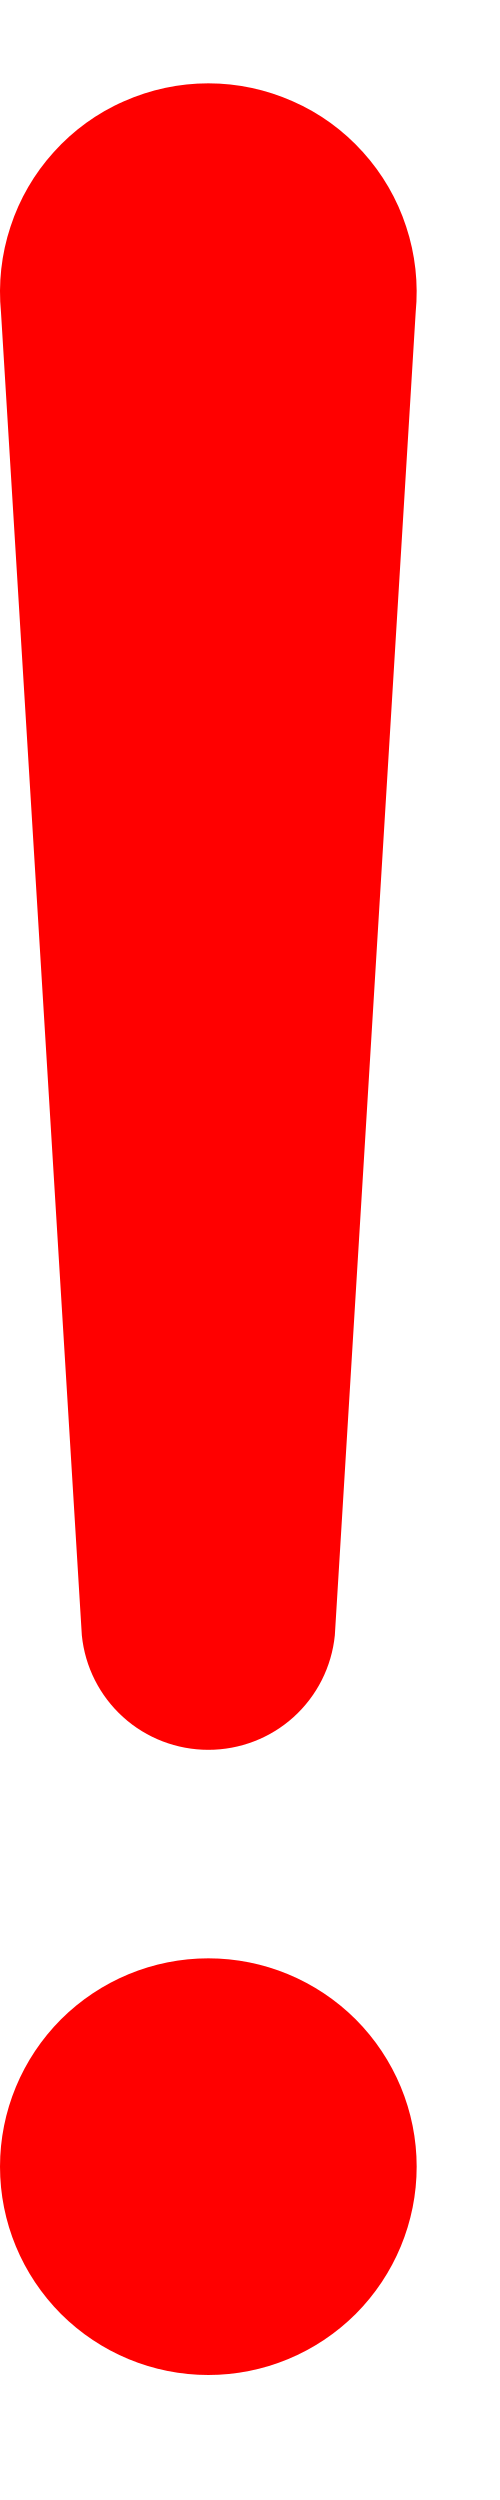
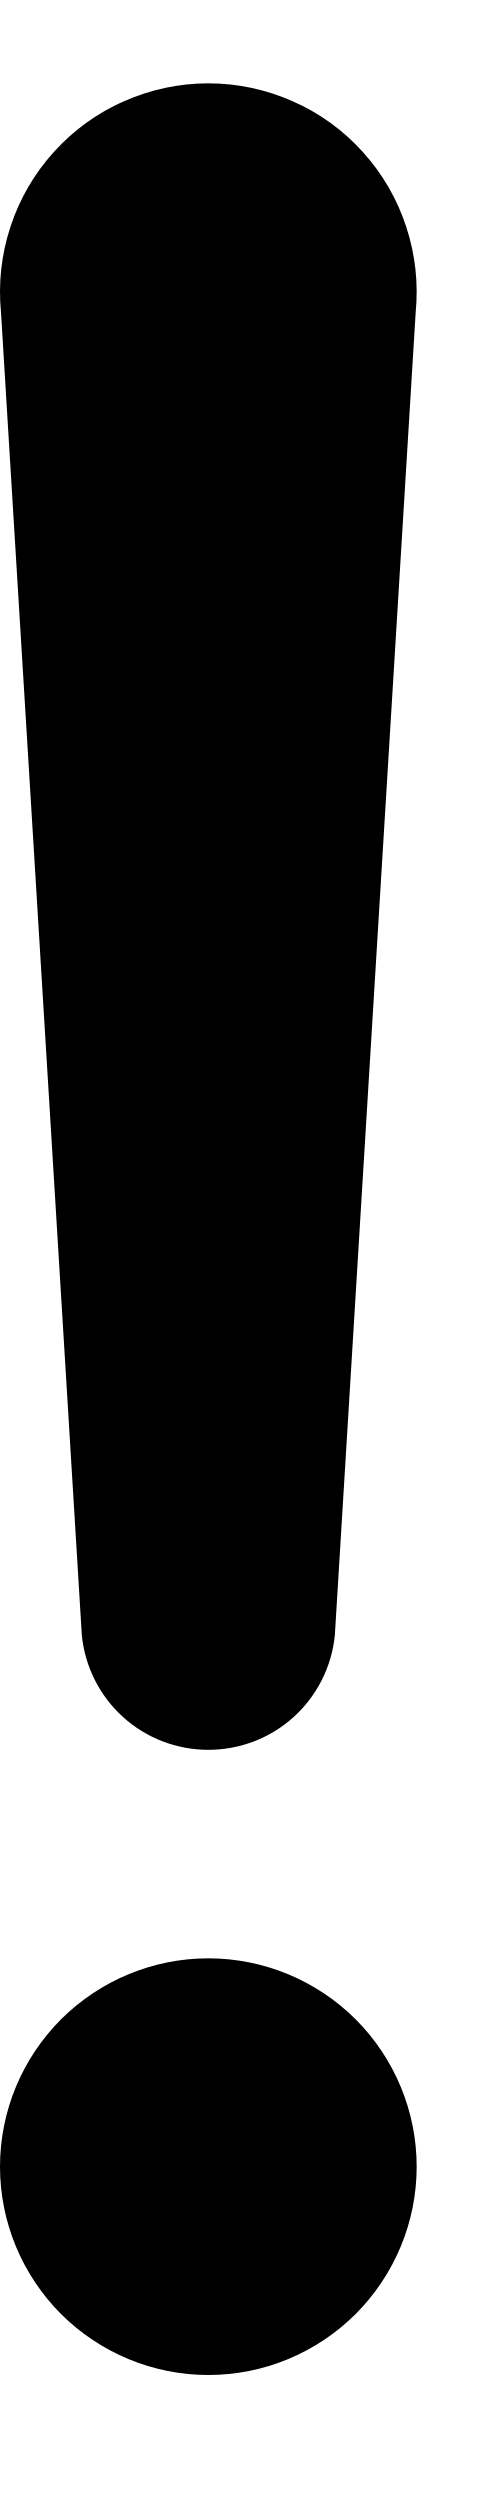
- <svg xmlns="http://www.w3.org/2000/svg" width="3" height="15" viewBox="0 0 3 15" fill="none">
-   <path d="M0.006 1.875C-0.011 1.701 0.008 1.526 0.063 1.36C0.117 1.194 0.206 1.041 0.323 0.912C0.44 0.782 0.583 0.678 0.743 0.608C0.903 0.537 1.075 0.5 1.25 0.5C1.425 0.5 1.597 0.537 1.757 0.608C1.917 0.678 2.06 0.782 2.177 0.912C2.294 1.041 2.383 1.194 2.437 1.36C2.492 1.526 2.511 1.701 2.494 1.875L2.009 9.812C1.99 10.001 1.902 10.175 1.762 10.302C1.622 10.429 1.439 10.499 1.25 10.499C1.061 10.499 0.878 10.429 0.738 10.302C0.598 10.175 0.51 10.001 0.491 9.812L0.006 1.875ZM0 13C0 12.668 0.132 12.351 0.366 12.116C0.601 11.882 0.918 11.75 1.25 11.75C1.582 11.75 1.899 11.882 2.134 12.116C2.368 12.351 2.5 12.668 2.5 13C2.5 13.332 2.368 13.649 2.134 13.884C1.899 14.118 1.582 14.25 1.25 14.25C0.918 14.25 0.601 14.118 0.366 13.884C0.132 13.649 0 13.332 0 13Z" fill="#FF0000" />
+ <svg xmlns="http://www.w3.org/2000/svg" width="3" height="15" viewBox="0 0 3 15" fill="currentColor">
+   <path d="M0.006 1.875C-0.011 1.701 0.008 1.526 0.063 1.36C0.117 1.194 0.206 1.041 0.323 0.912C0.44 0.782 0.583 0.678 0.743 0.608C0.903 0.537 1.075 0.5 1.25 0.5C1.425 0.5 1.597 0.537 1.757 0.608C1.917 0.678 2.06 0.782 2.177 0.912C2.294 1.041 2.383 1.194 2.437 1.36C2.492 1.526 2.511 1.701 2.494 1.875L2.009 9.812C1.99 10.001 1.902 10.175 1.762 10.302C1.622 10.429 1.439 10.499 1.25 10.499C1.061 10.499 0.878 10.429 0.738 10.302C0.598 10.175 0.51 10.001 0.491 9.812L0.006 1.875ZM0 13C0 12.668 0.132 12.351 0.366 12.116C0.601 11.882 0.918 11.75 1.25 11.75C1.582 11.75 1.899 11.882 2.134 12.116C2.368 12.351 2.5 12.668 2.5 13C2.5 13.332 2.368 13.649 2.134 13.884C1.899 14.118 1.582 14.25 1.25 14.25C0.918 14.25 0.601 14.118 0.366 13.884C0.132 13.649 0 13.332 0 13Z" fill="currentColor" />
</svg>
